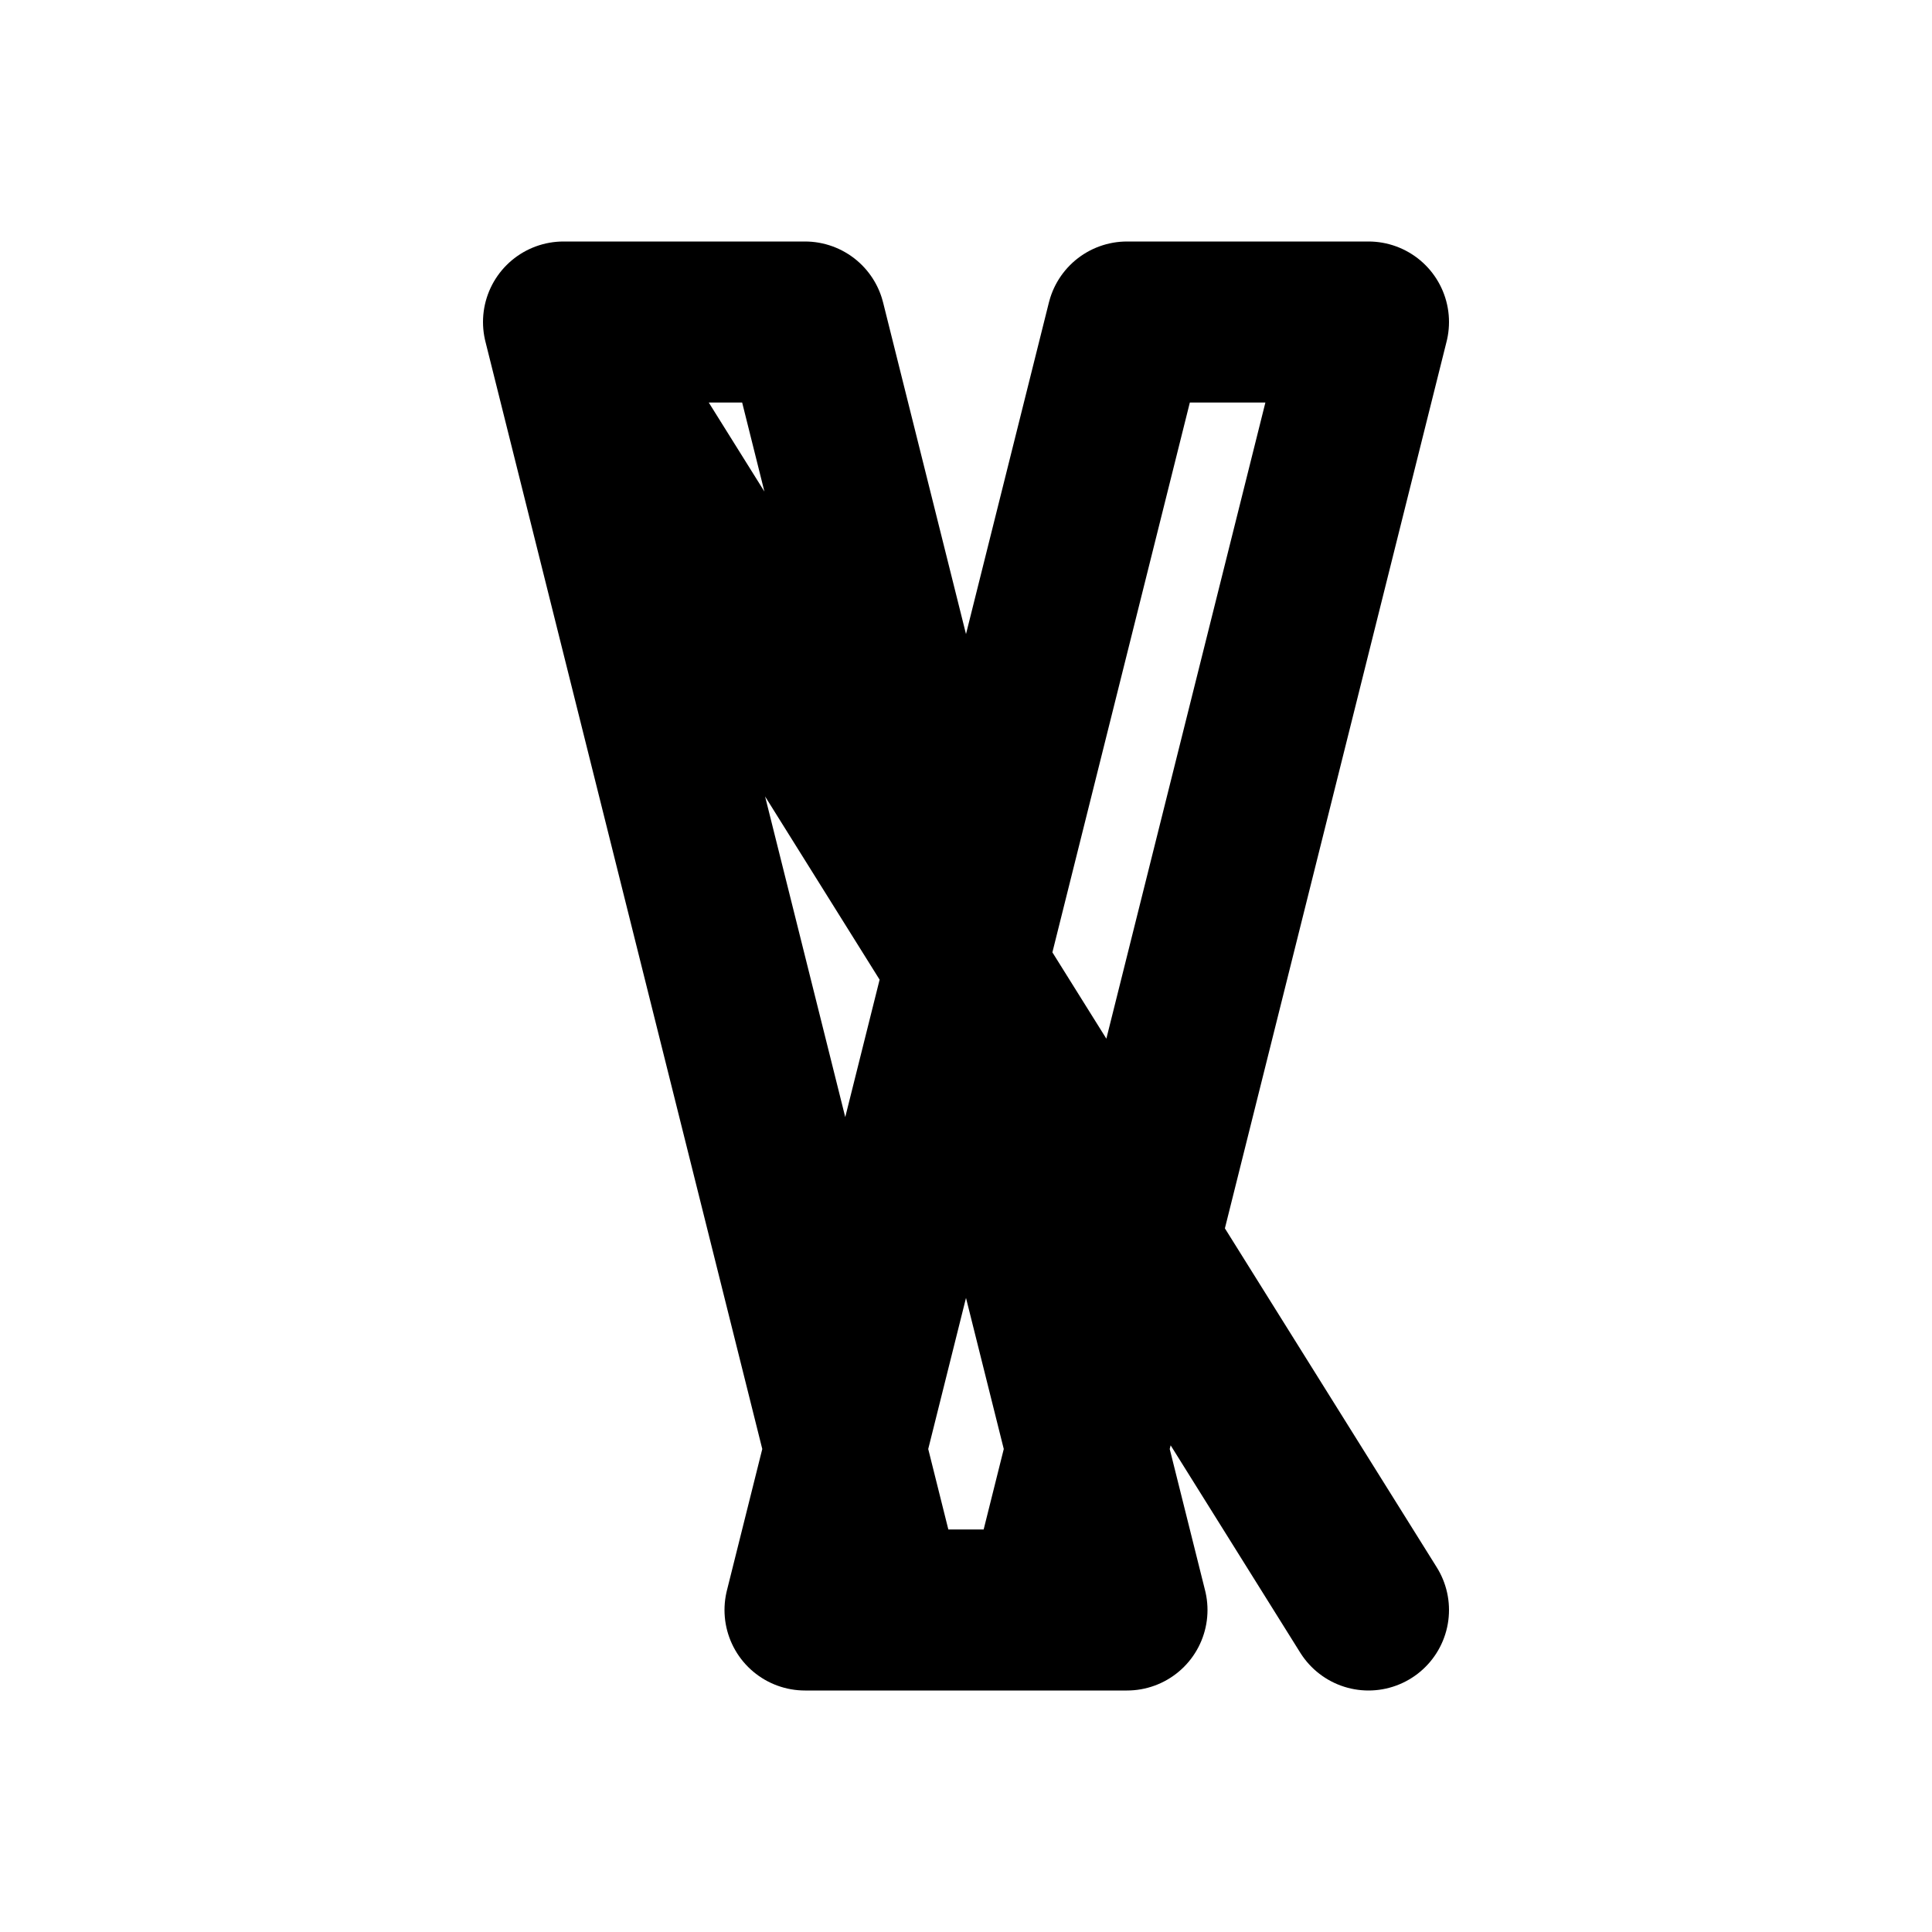
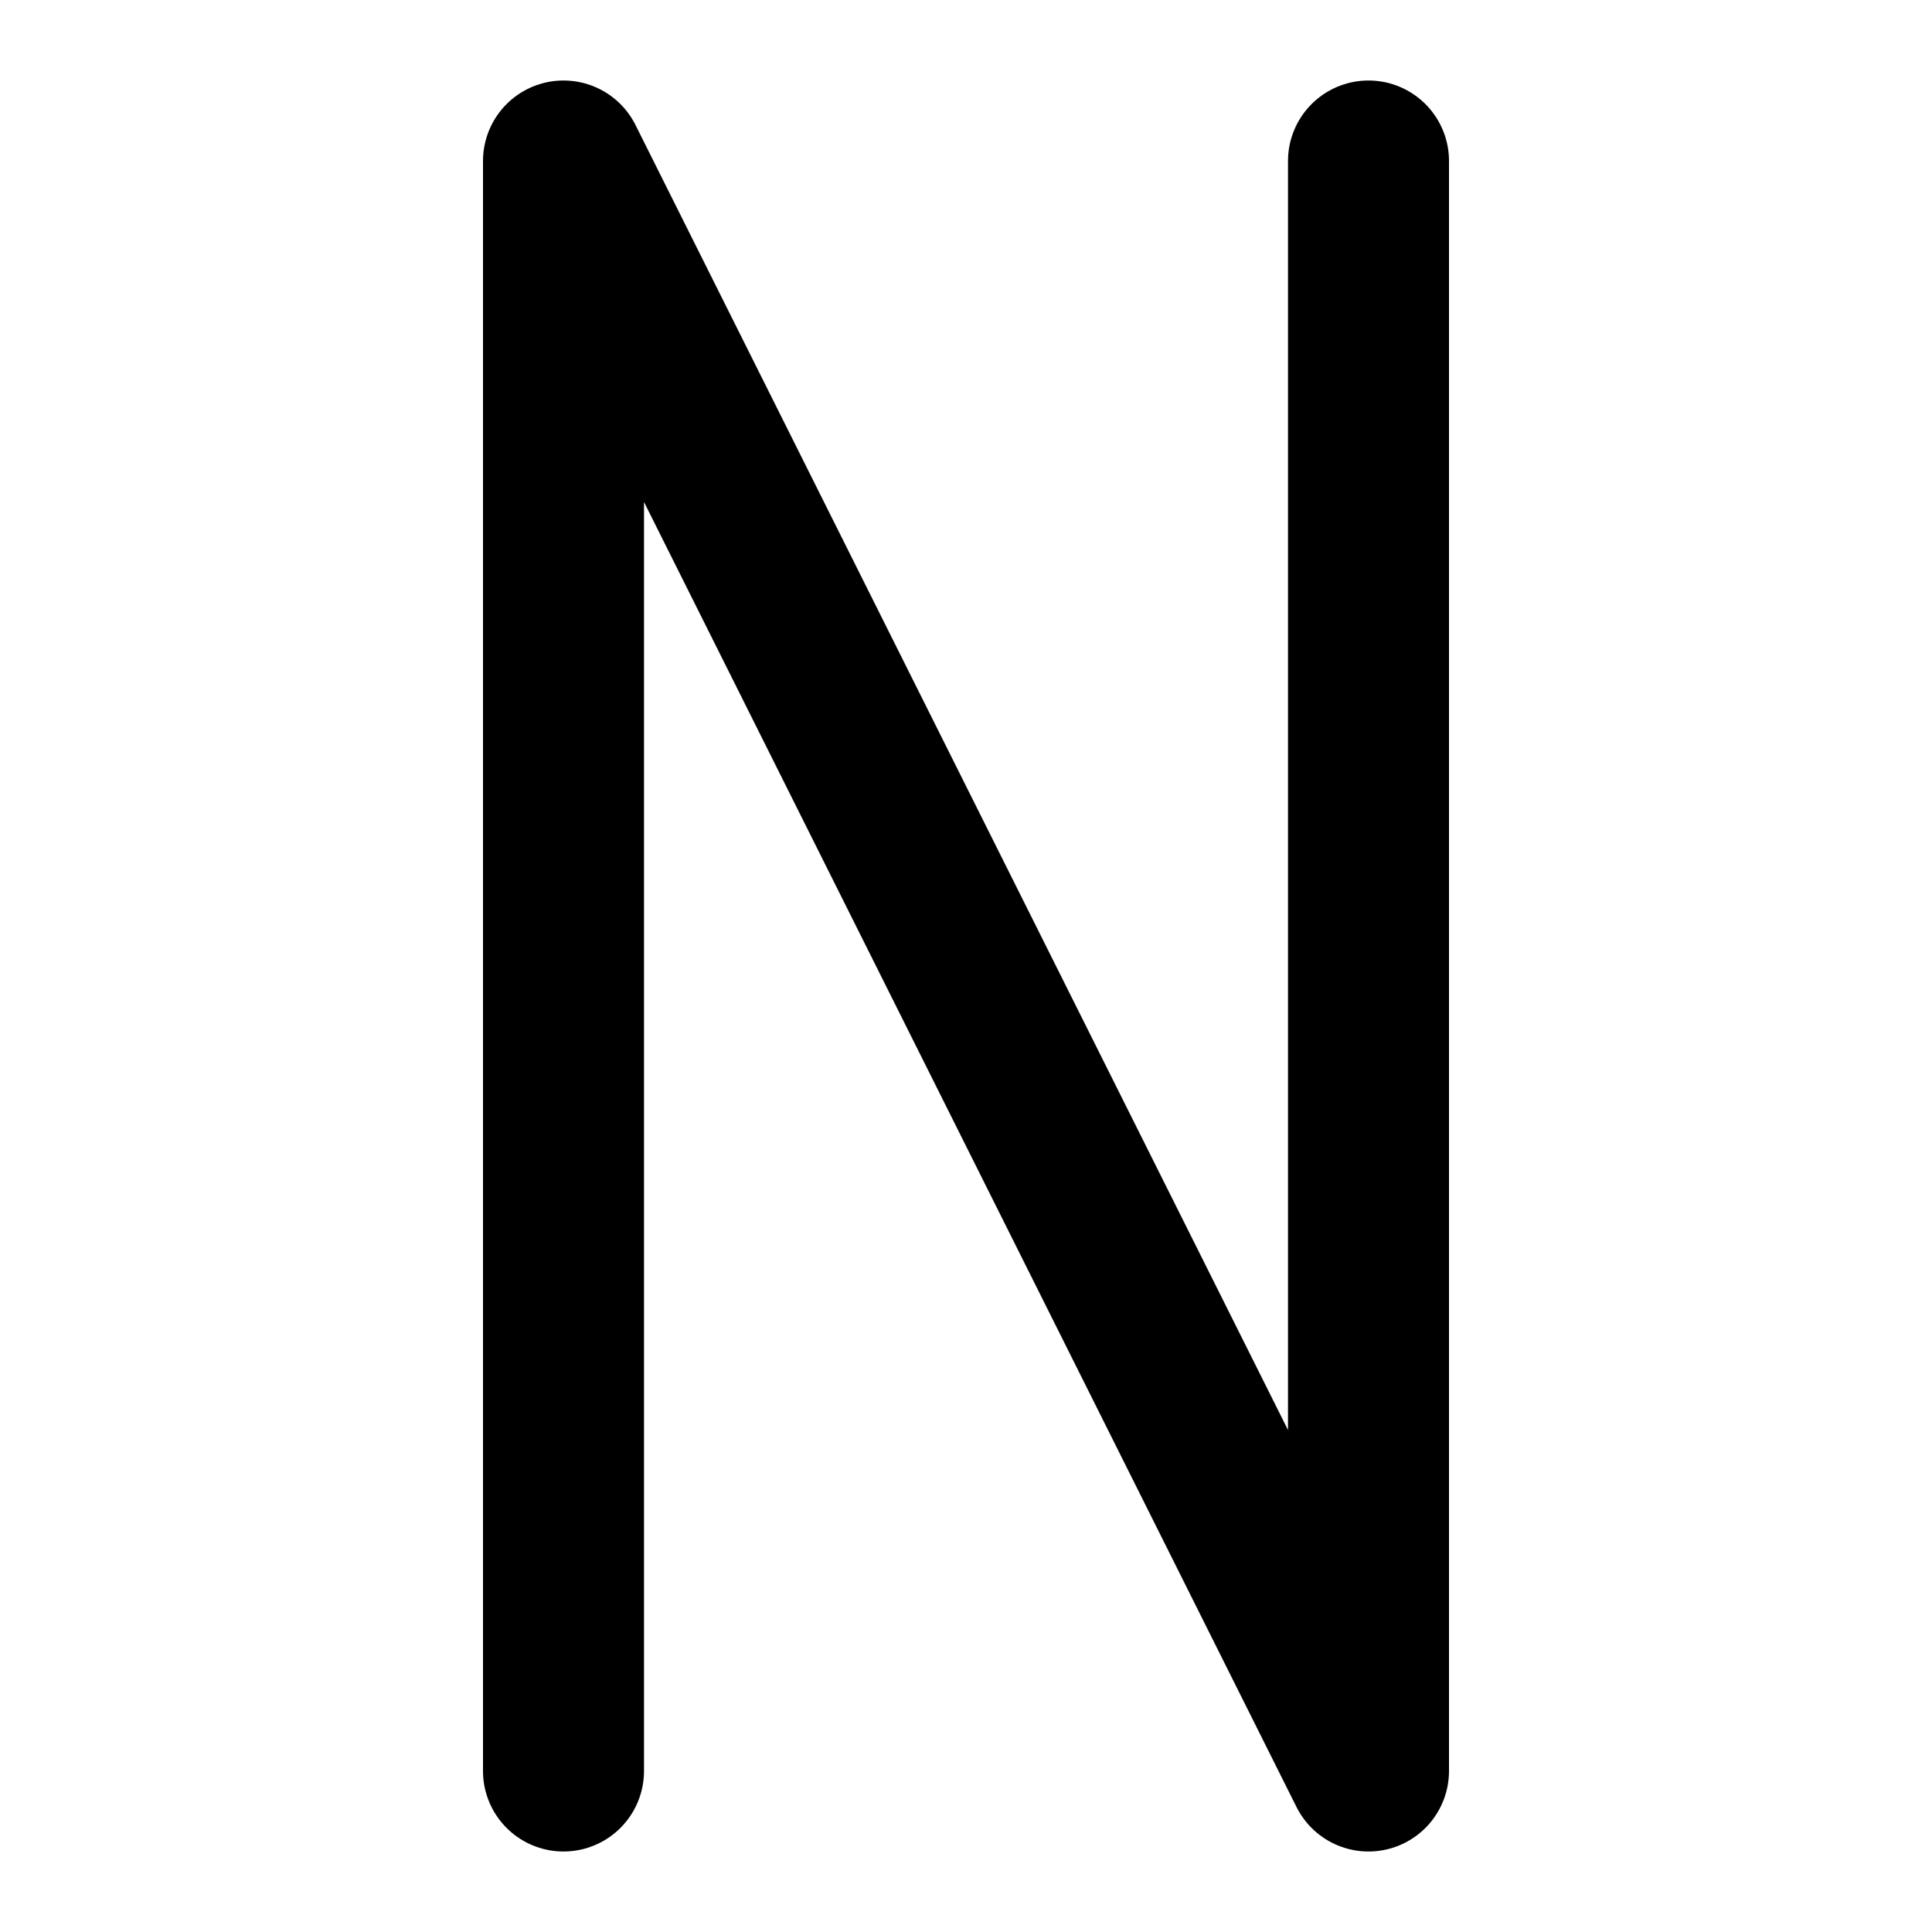
<svg xmlns="http://www.w3.org/2000/svg" viewBox="0 0 24 24" fill="none" stroke="currentColor" stroke-width="2" stroke-linecap="round" stroke-linejoin="round">
-   <path d="M7 4h3l4 16h-3zM14 4h3l-4 16h-3zM7 4L17 20" />
+   <path d="M7 2v20M17 2v20M7 2l10 20" />
</svg>
